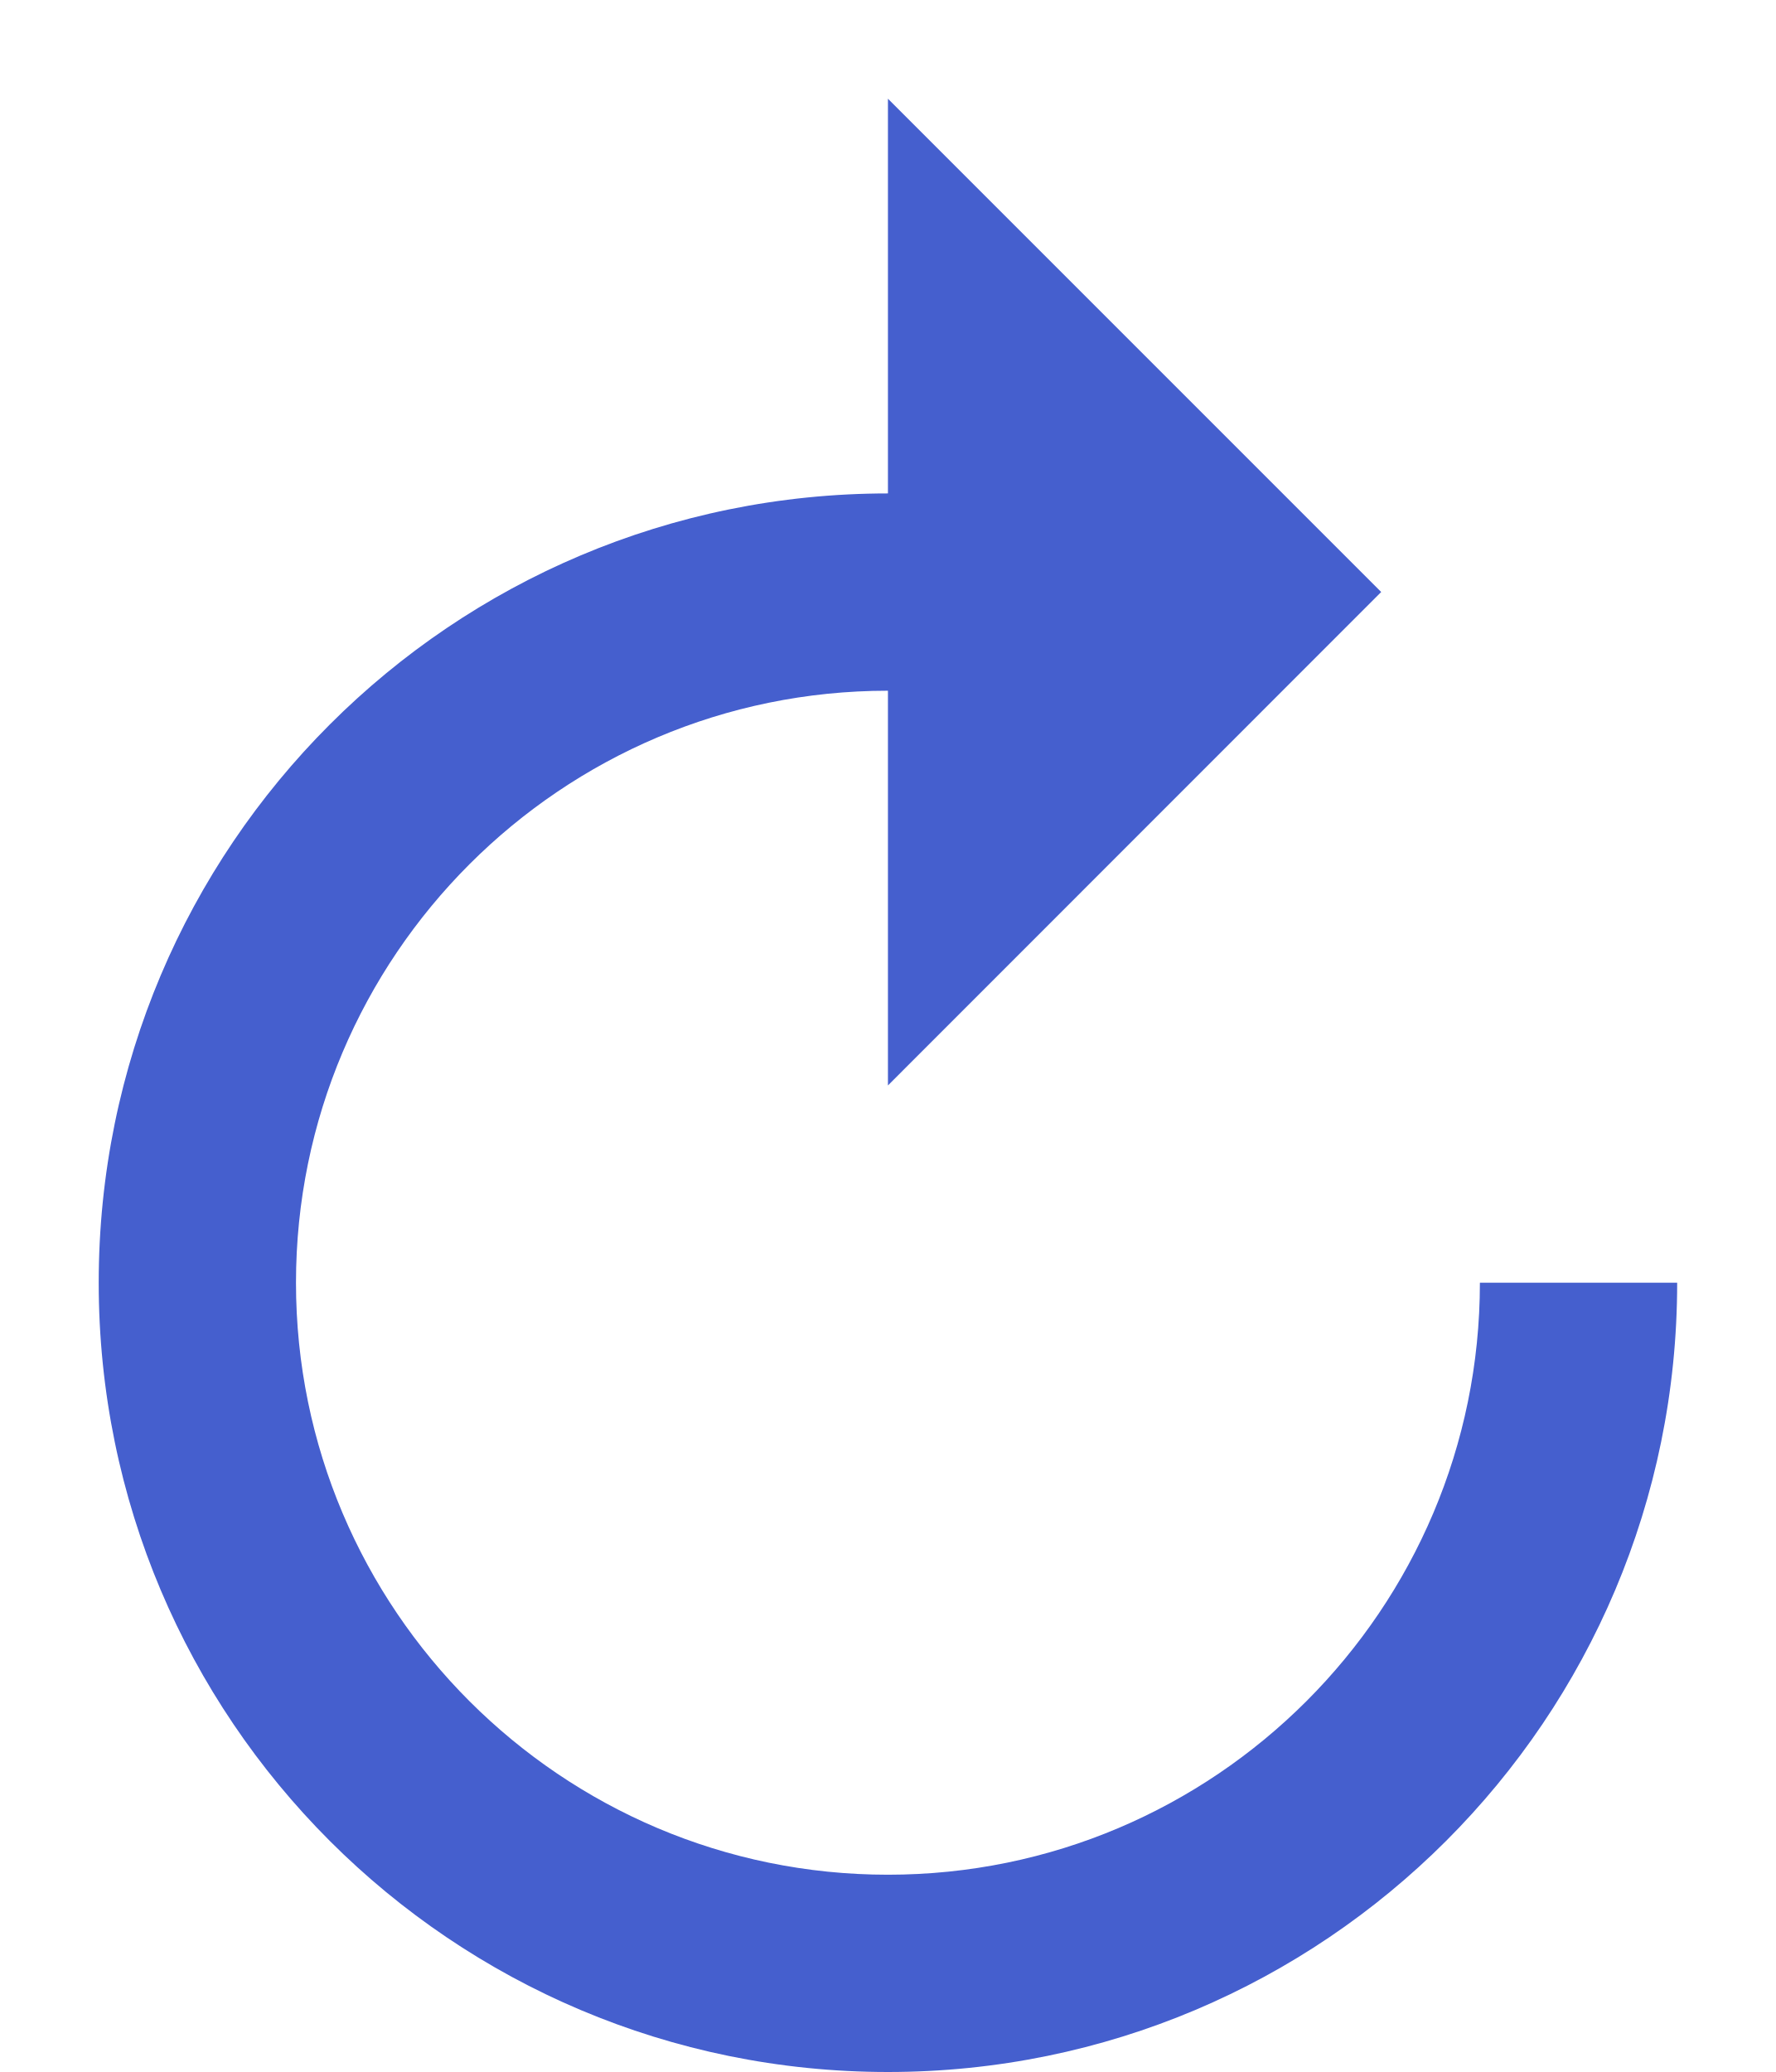
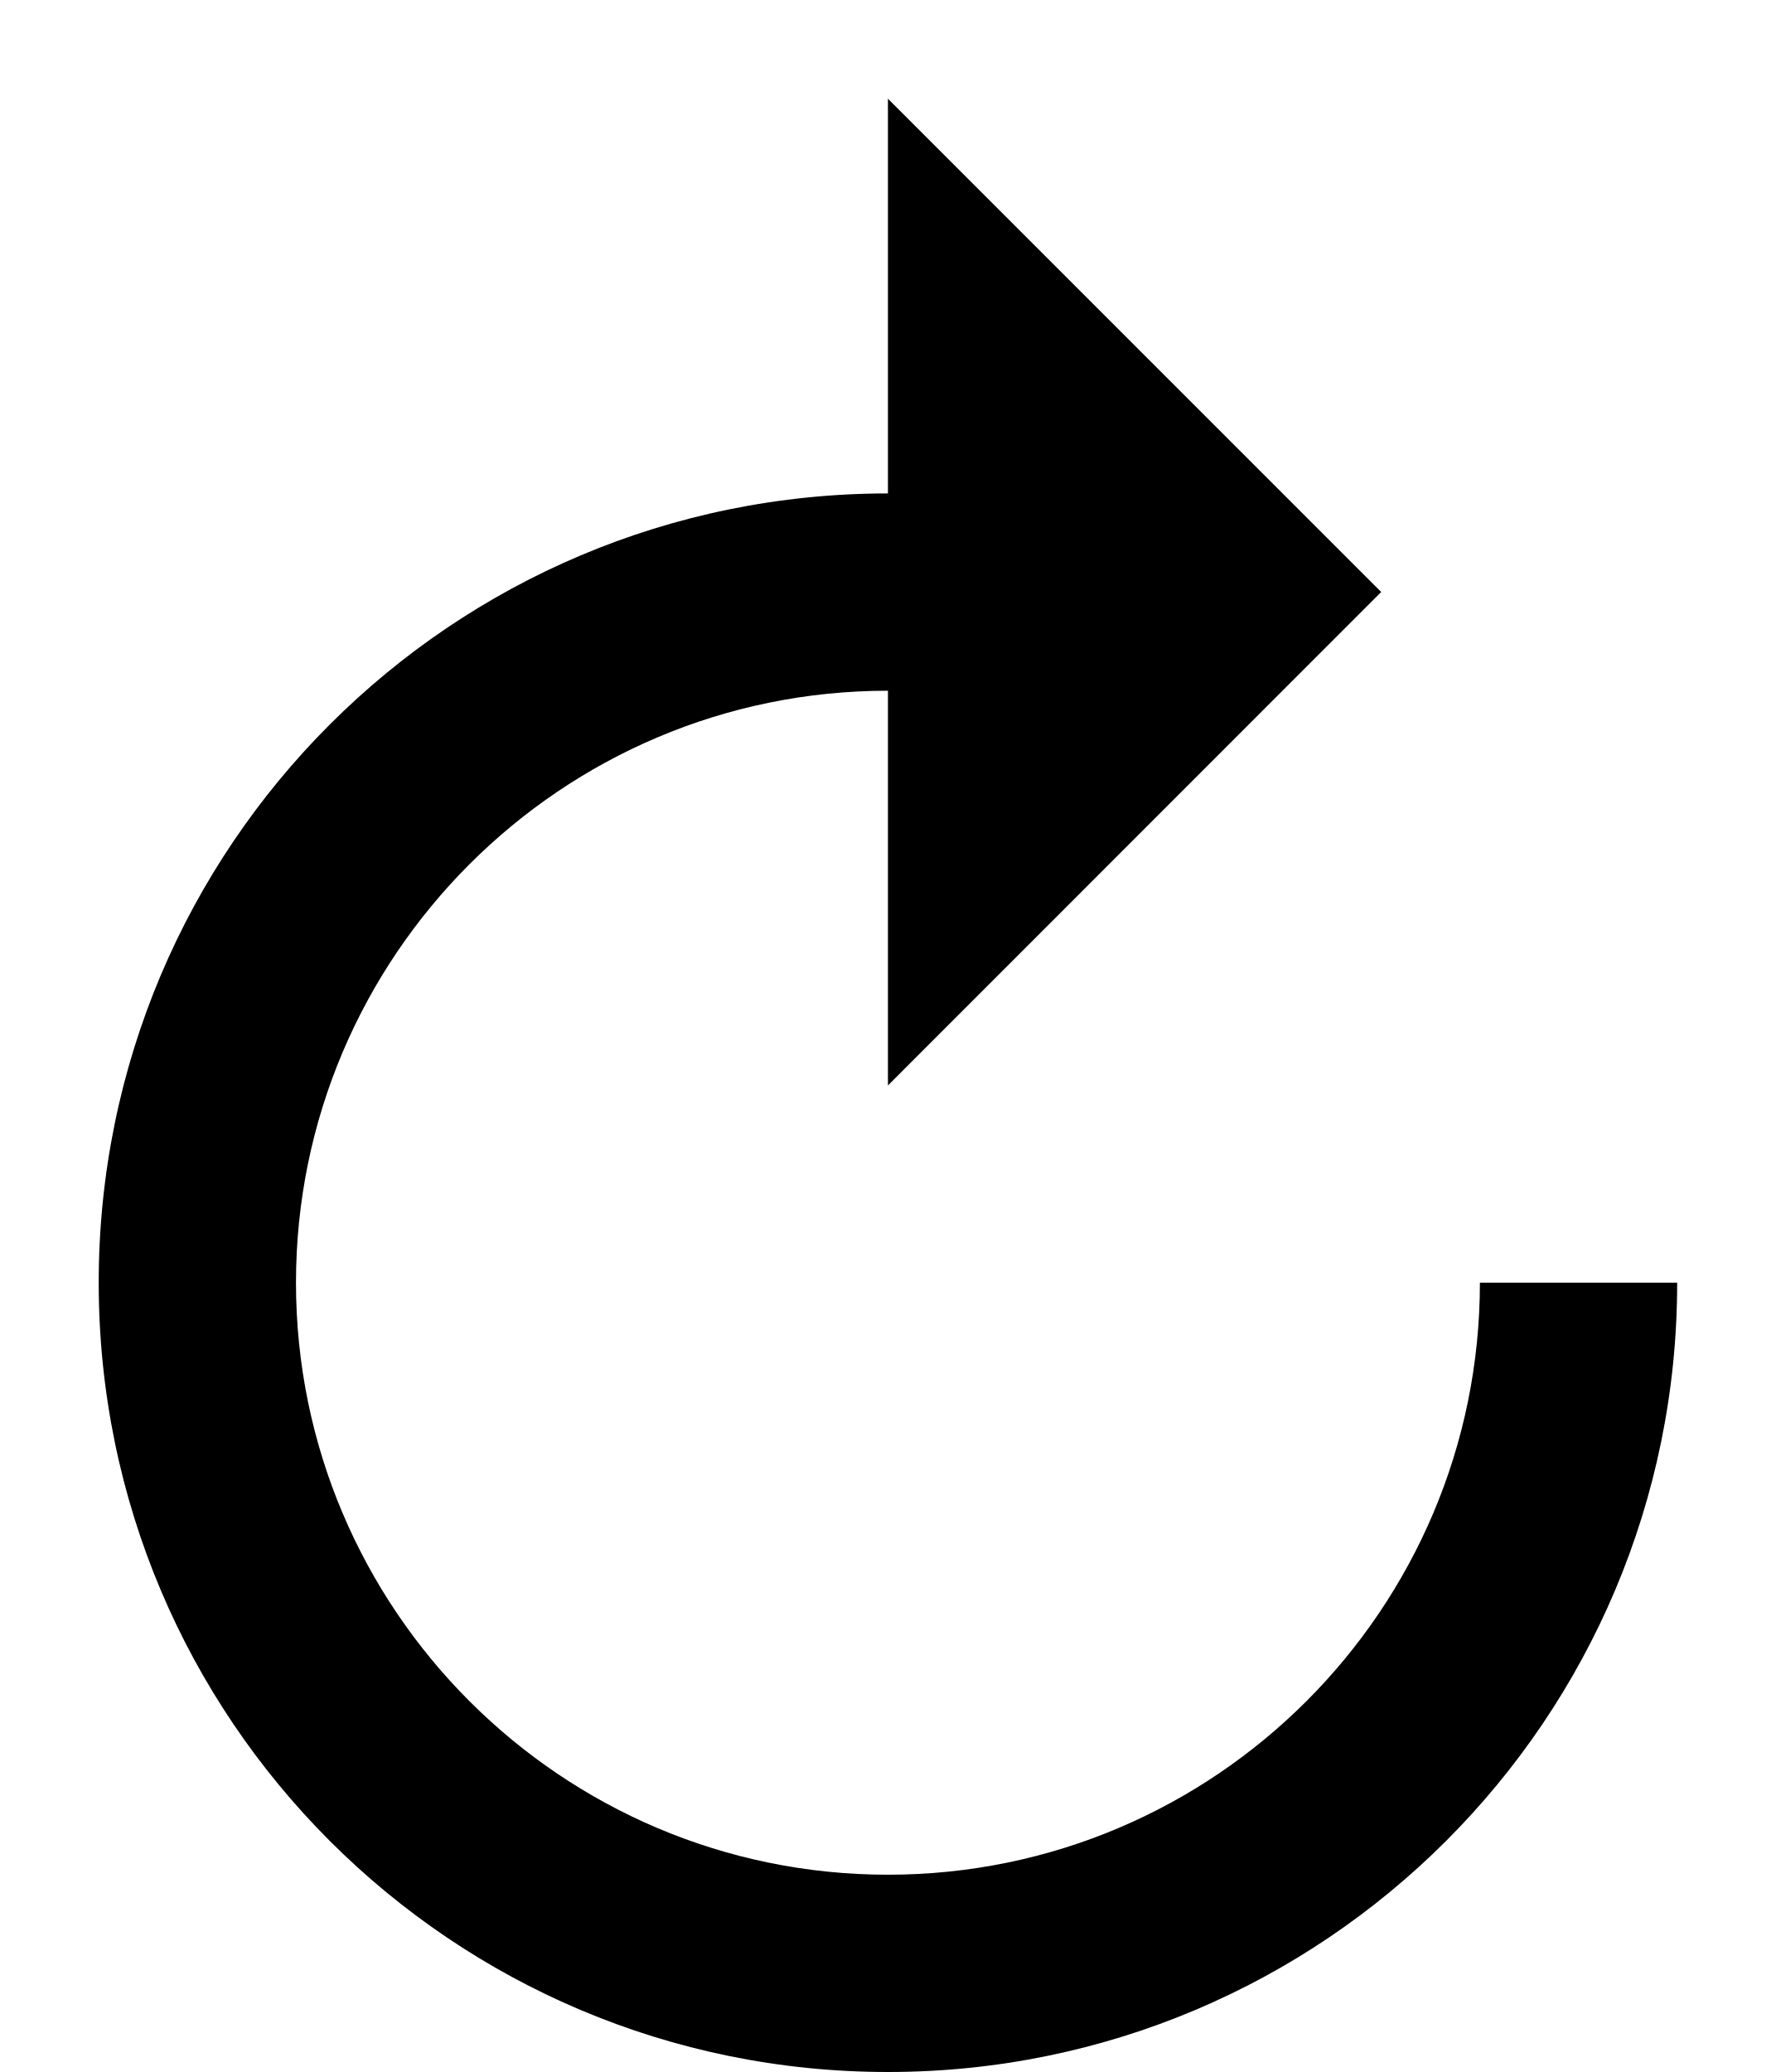
<svg xmlns="http://www.w3.org/2000/svg" width="12" height="14" viewBox="0 0 12 14">
-   <path d="M6 3.334V0.667L9.333 4L6 7.334V4.667C3.793 4.667 2 6.46 2 8.667C2 10.874 3.793 12.667 6 12.667C8.207 12.667 10 10.874 10 8.667H11.333C11.333 11.614 8.947 14 6 14C3.053 14 0.667 11.614 0.667 8.667C0.667 5.72 3.053 3.334 6 3.334Z" fill="#455FCE" />
+   <path d="M6 3.334V0.667L9.333 4L6 7.334V4.667C3.793 4.667 2 6.46 2 8.667C2 10.874 3.793 12.667 6 12.667C8.207 12.667 10 10.874 10 8.667H11.333C11.333 11.614 8.947 14 6 14C3.053 14 0.667 11.614 0.667 8.667C0.667 5.72 3.053 3.334 6 3.334Z" />
</svg>
